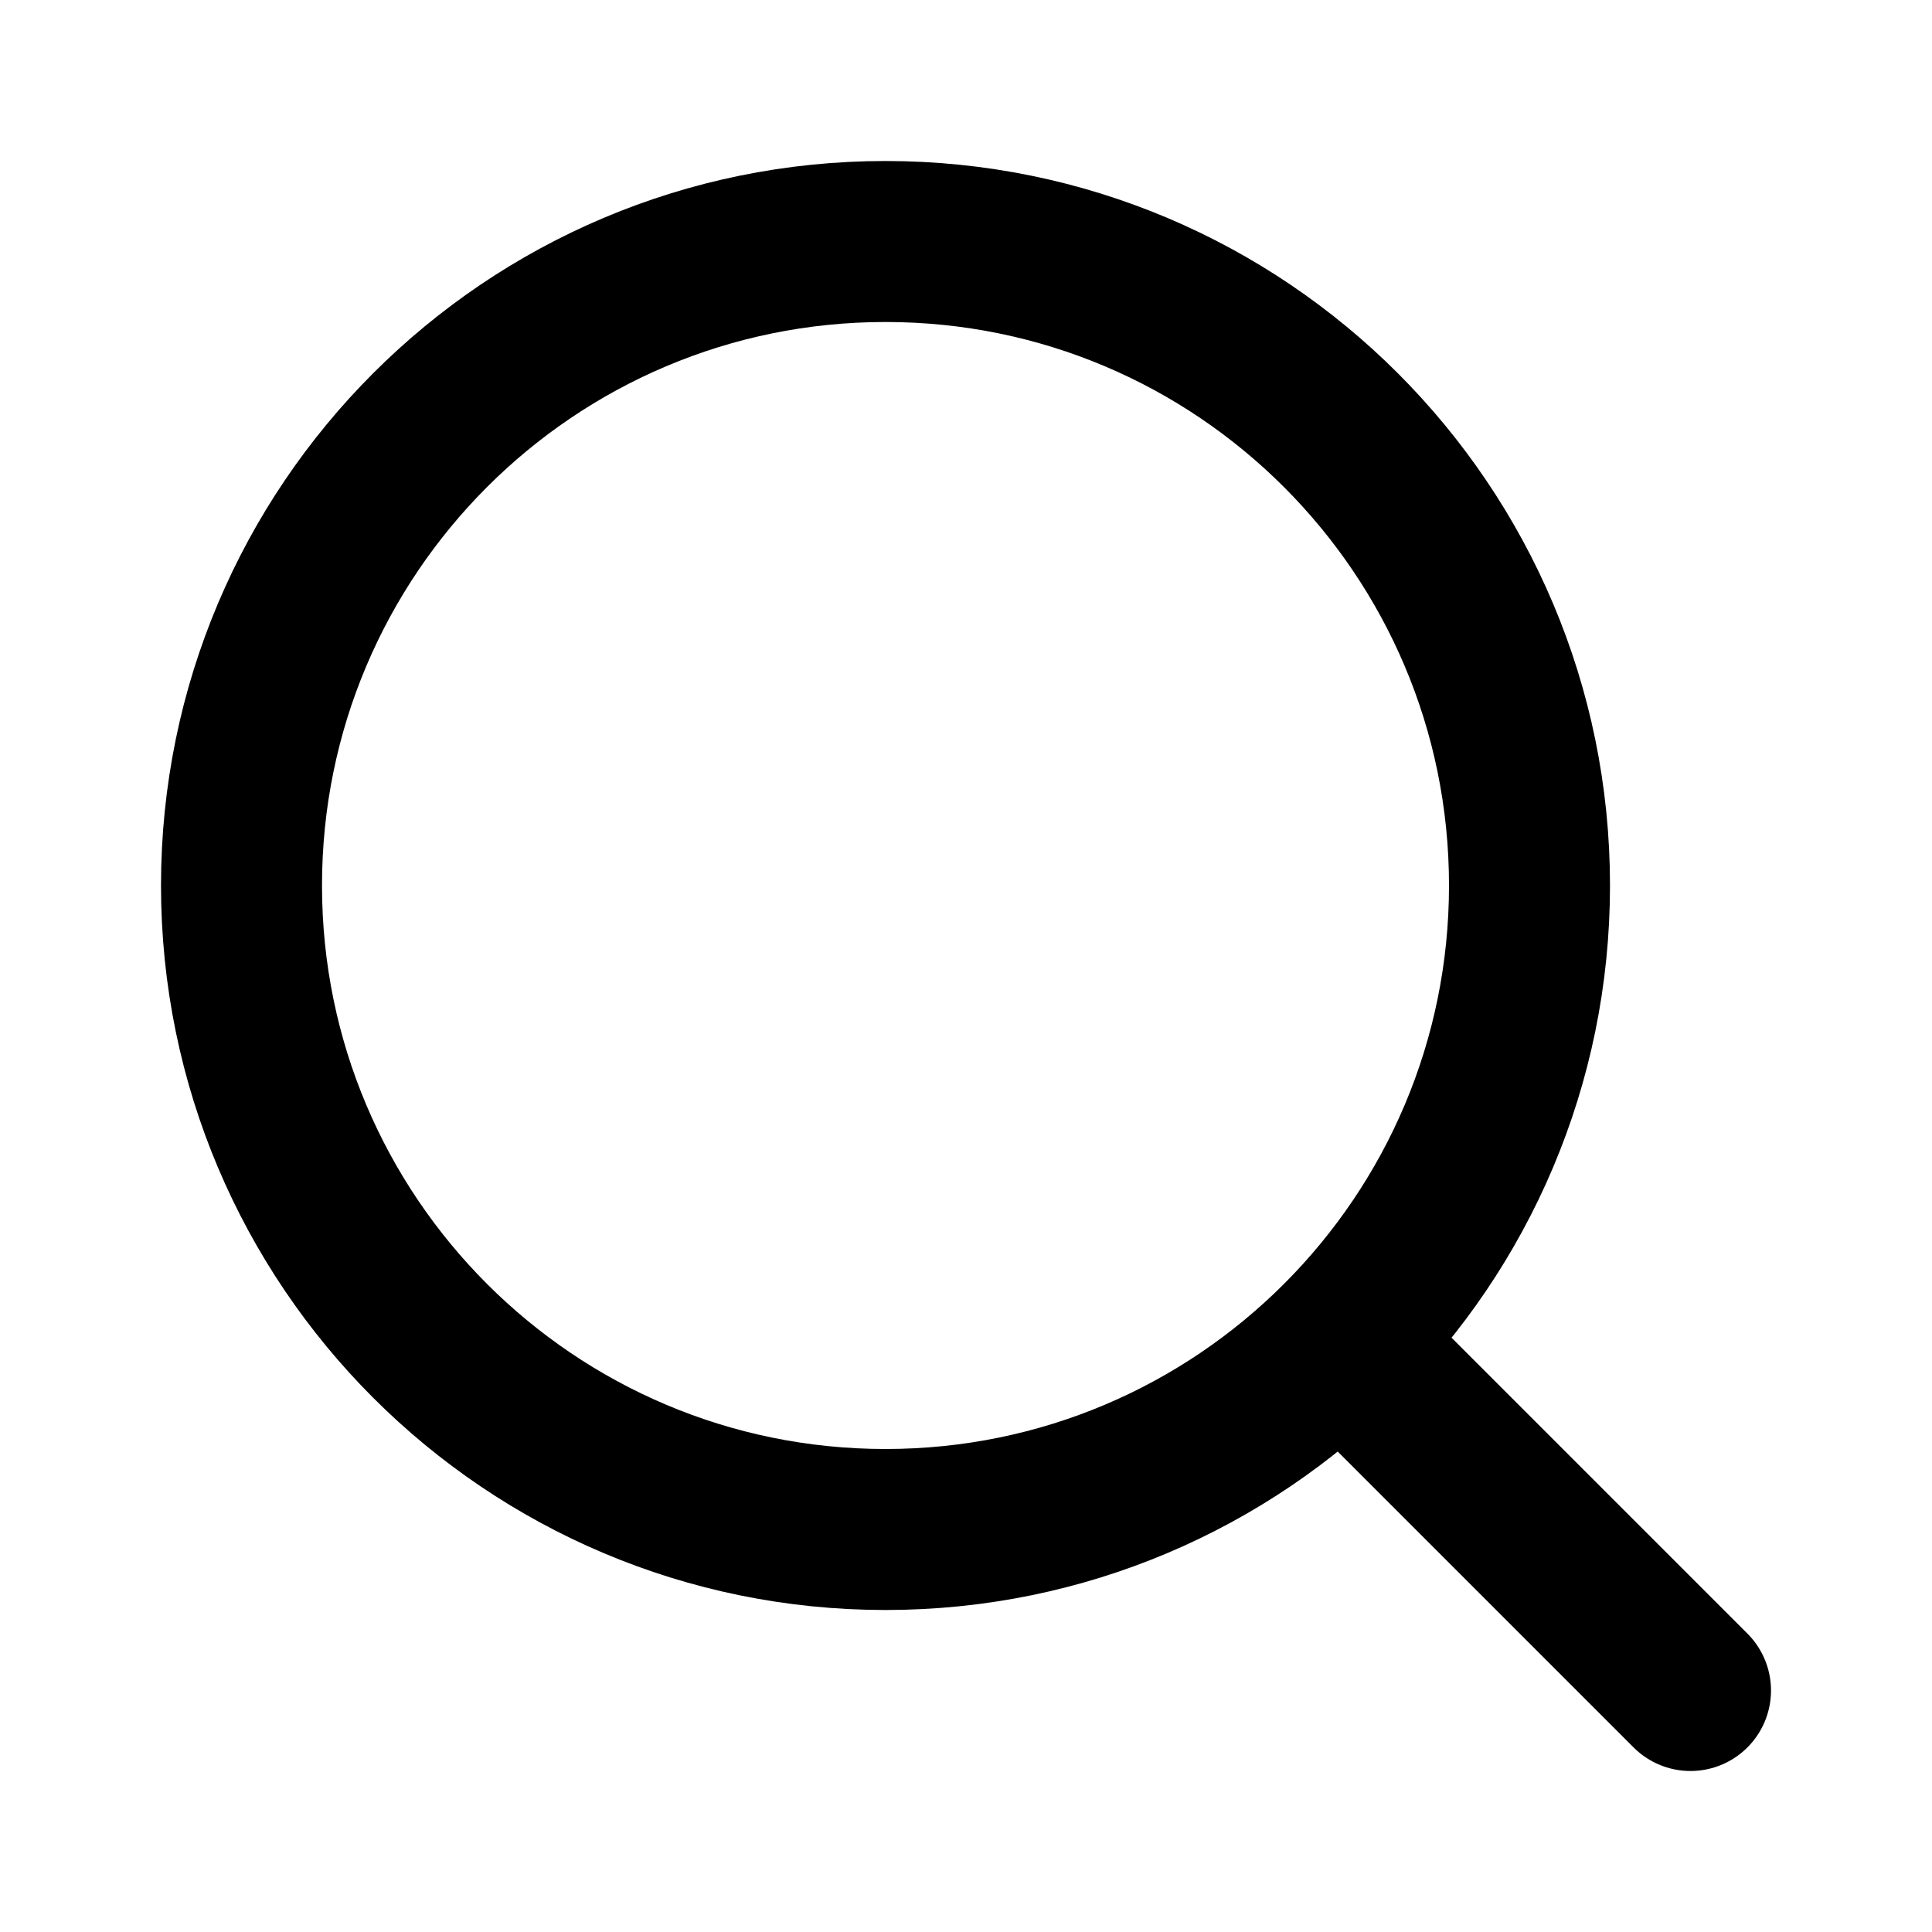
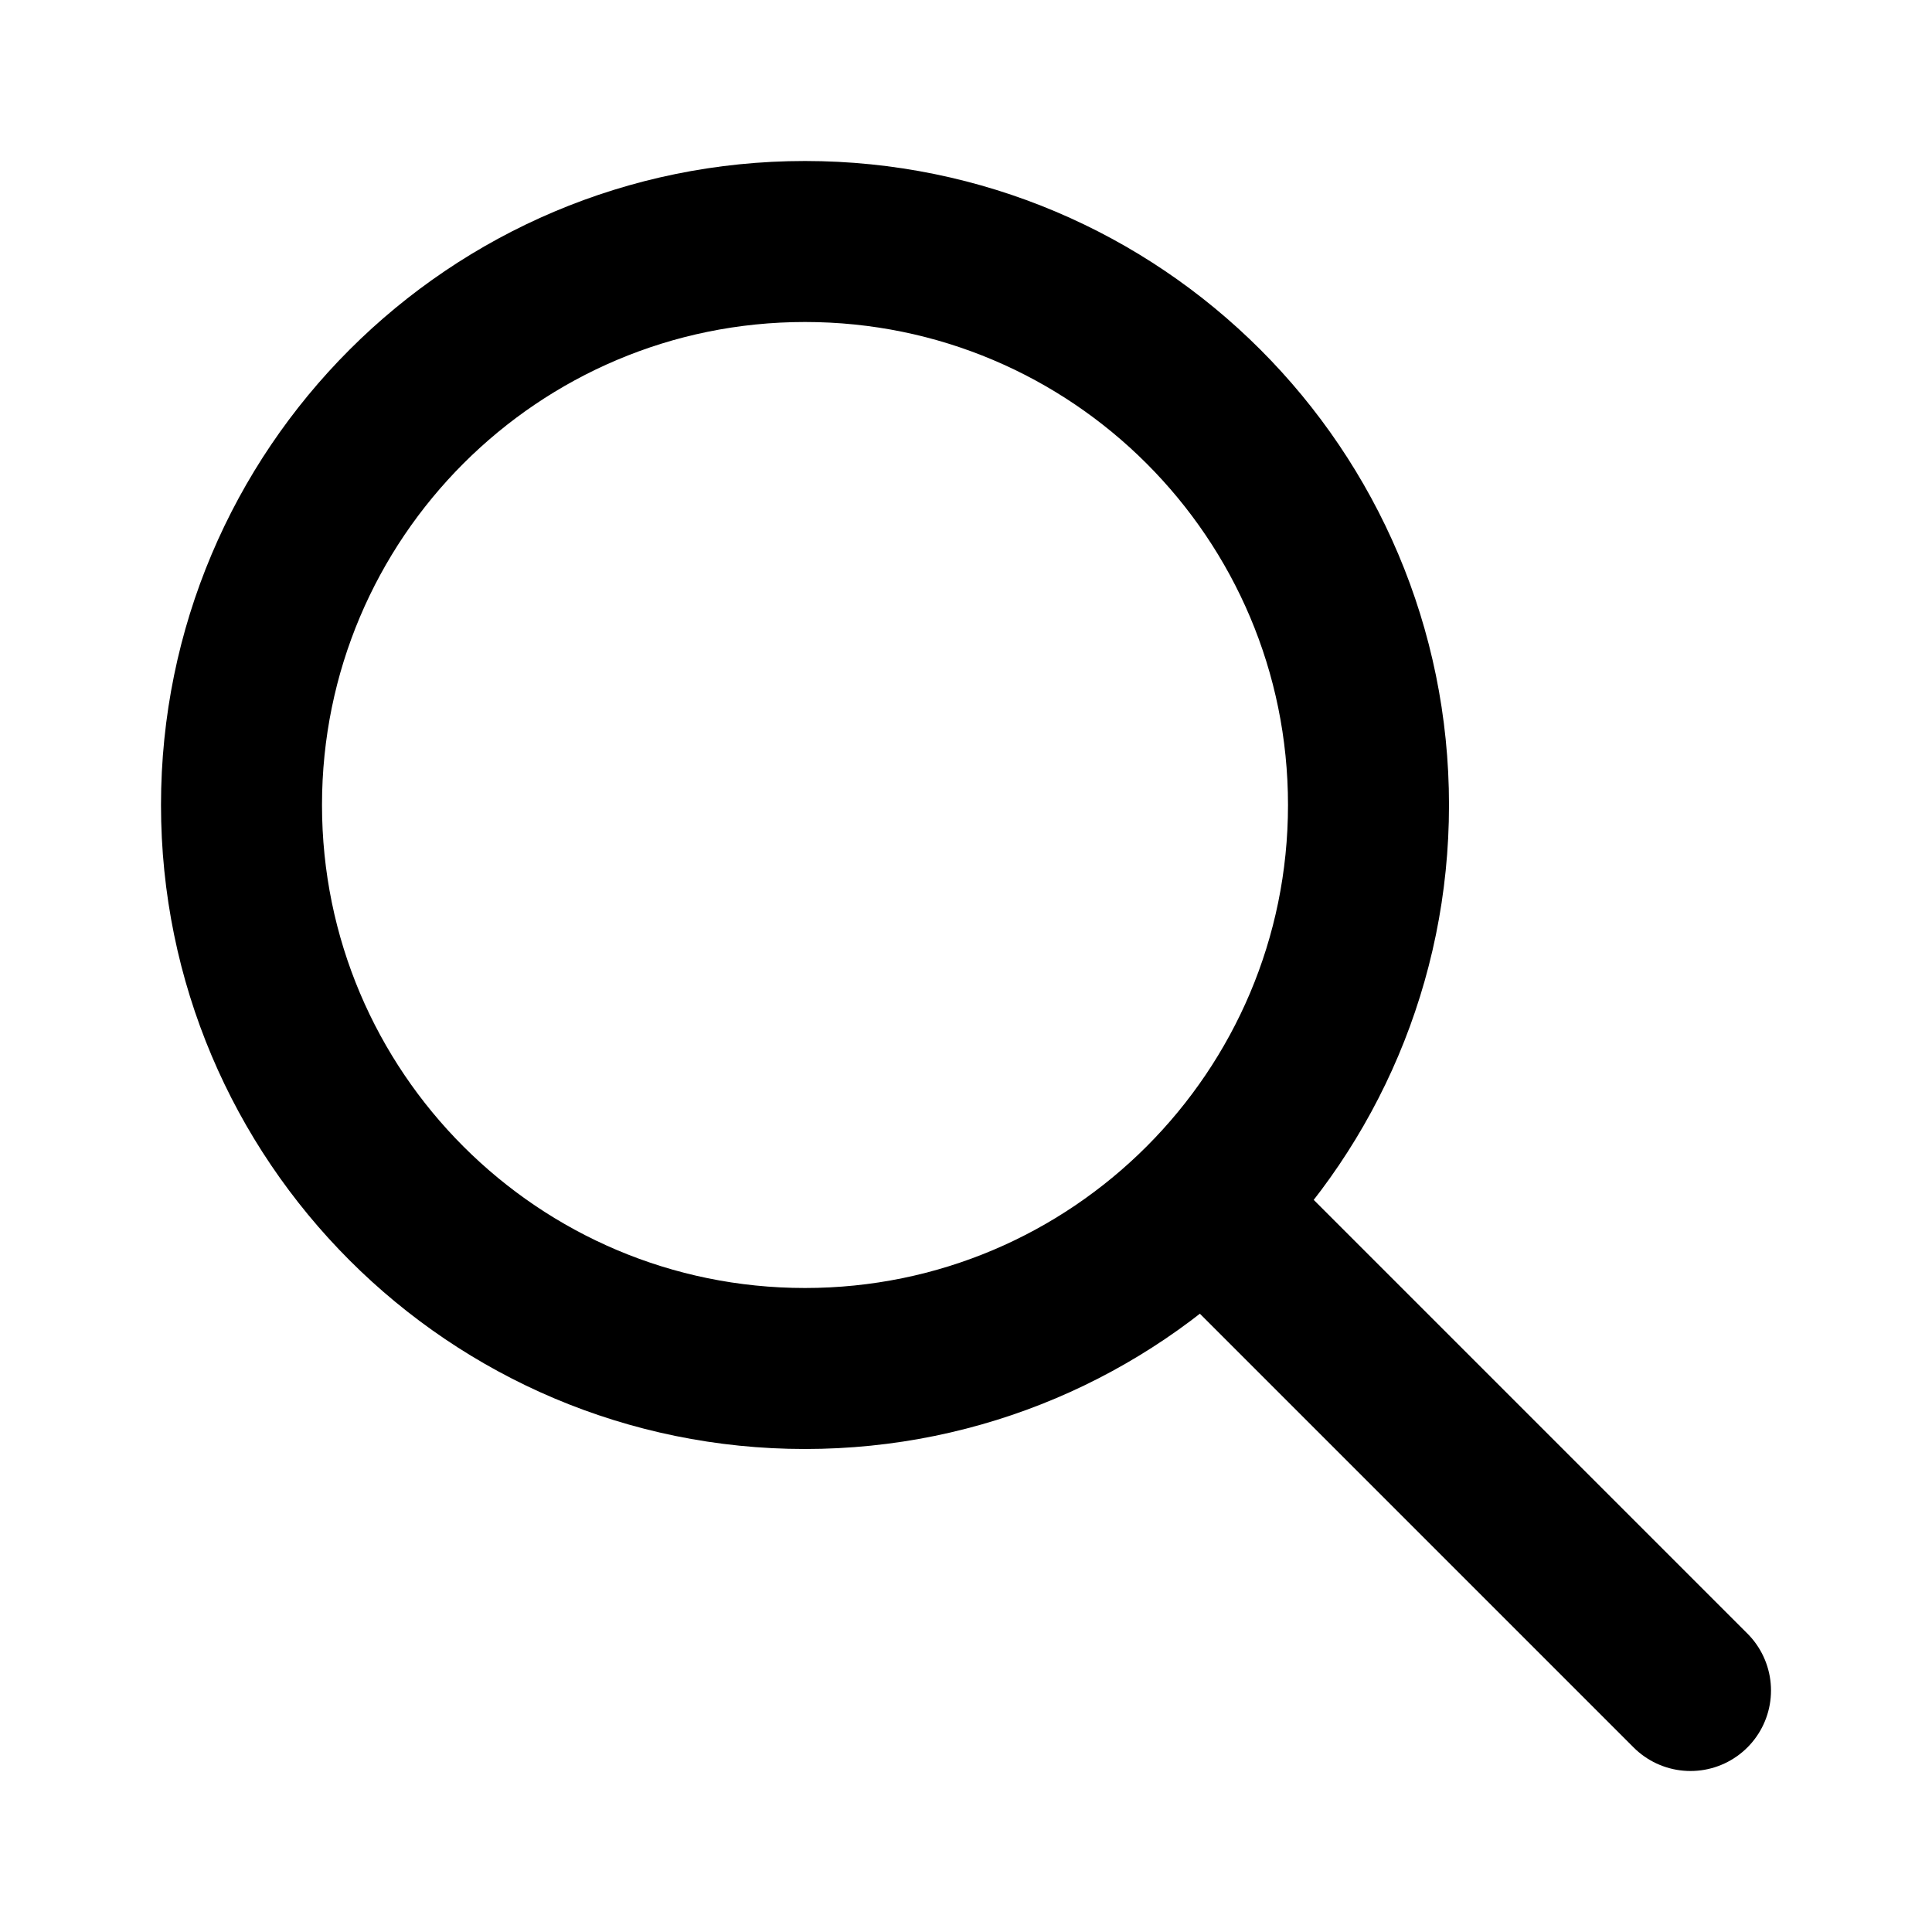
<svg xmlns="http://www.w3.org/2000/svg" width="24" height="24" viewBox="0 0 24 24" fill="none" stroke="currentColor" stroke-width="2" stroke-linecap="round" stroke-linejoin="round">
-   <path d="m21 21-4.34-4.34" />
-   <circle cx="11" cy="11" r="8" />
+   <path d="M3 10a7 7 0 1 0 14 0a7 7 0 1 0 -14 0" />
+   <path d="M21 21l-6 -6" />
</svg>
